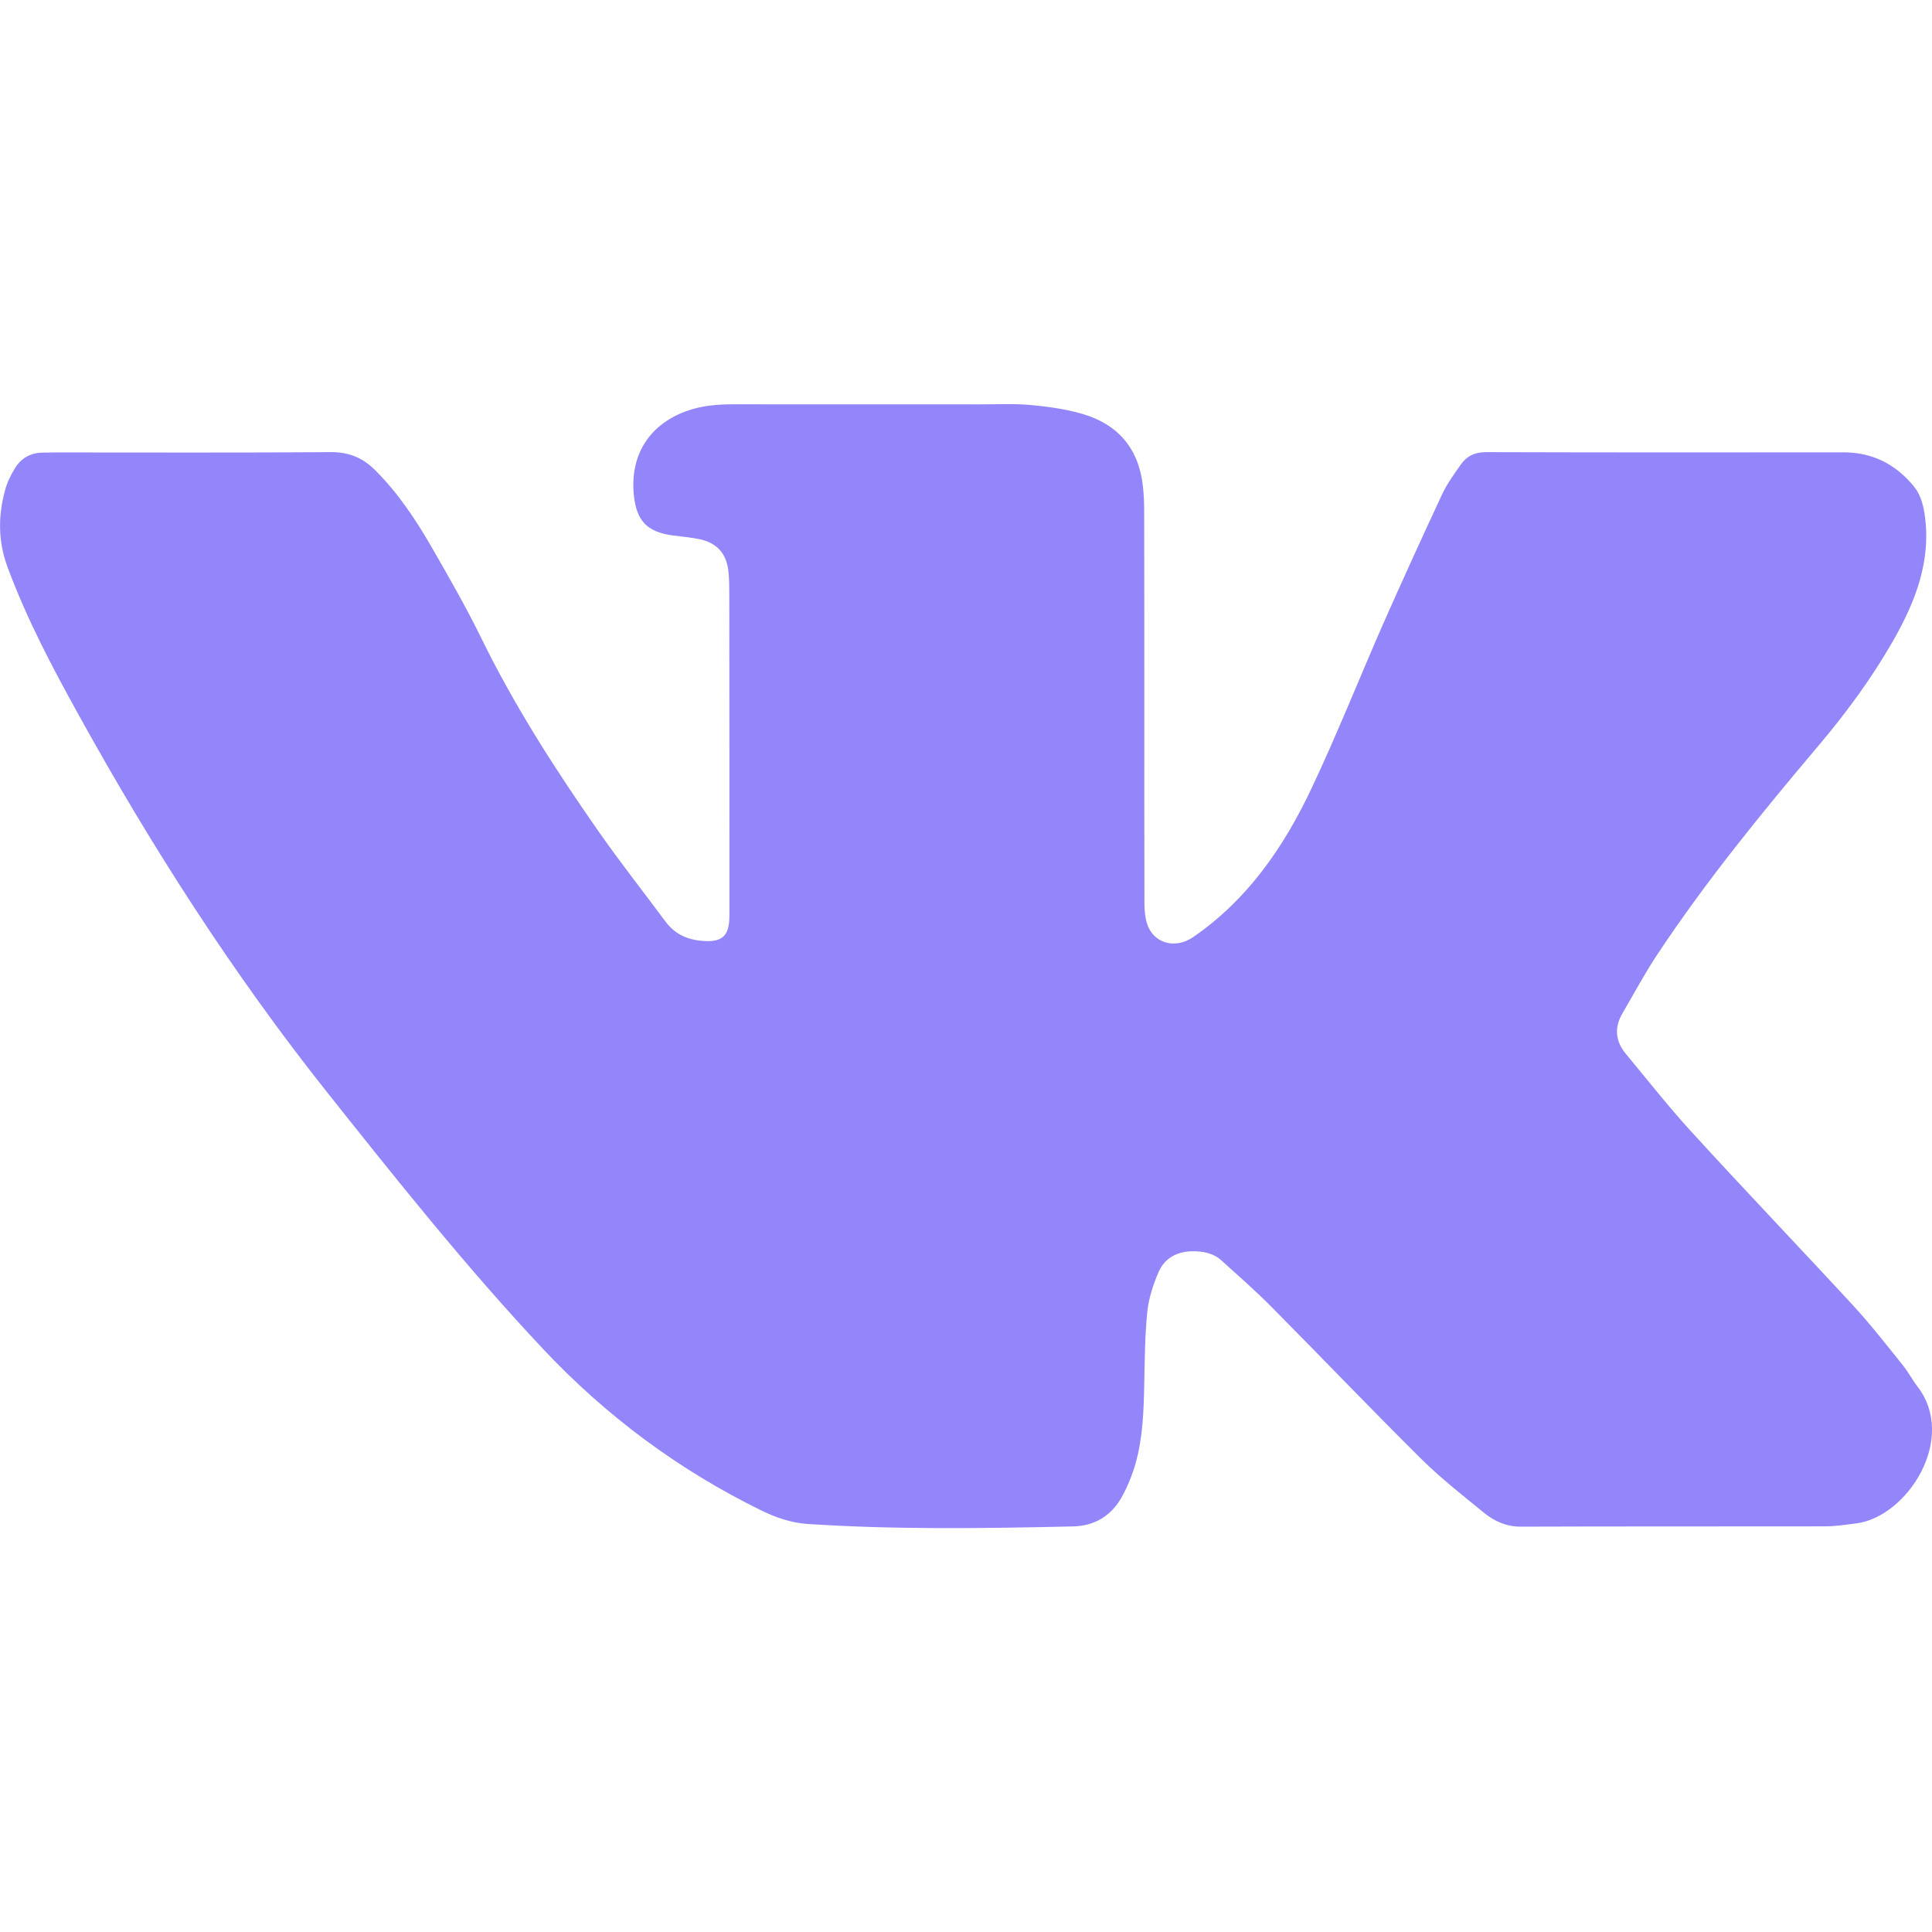
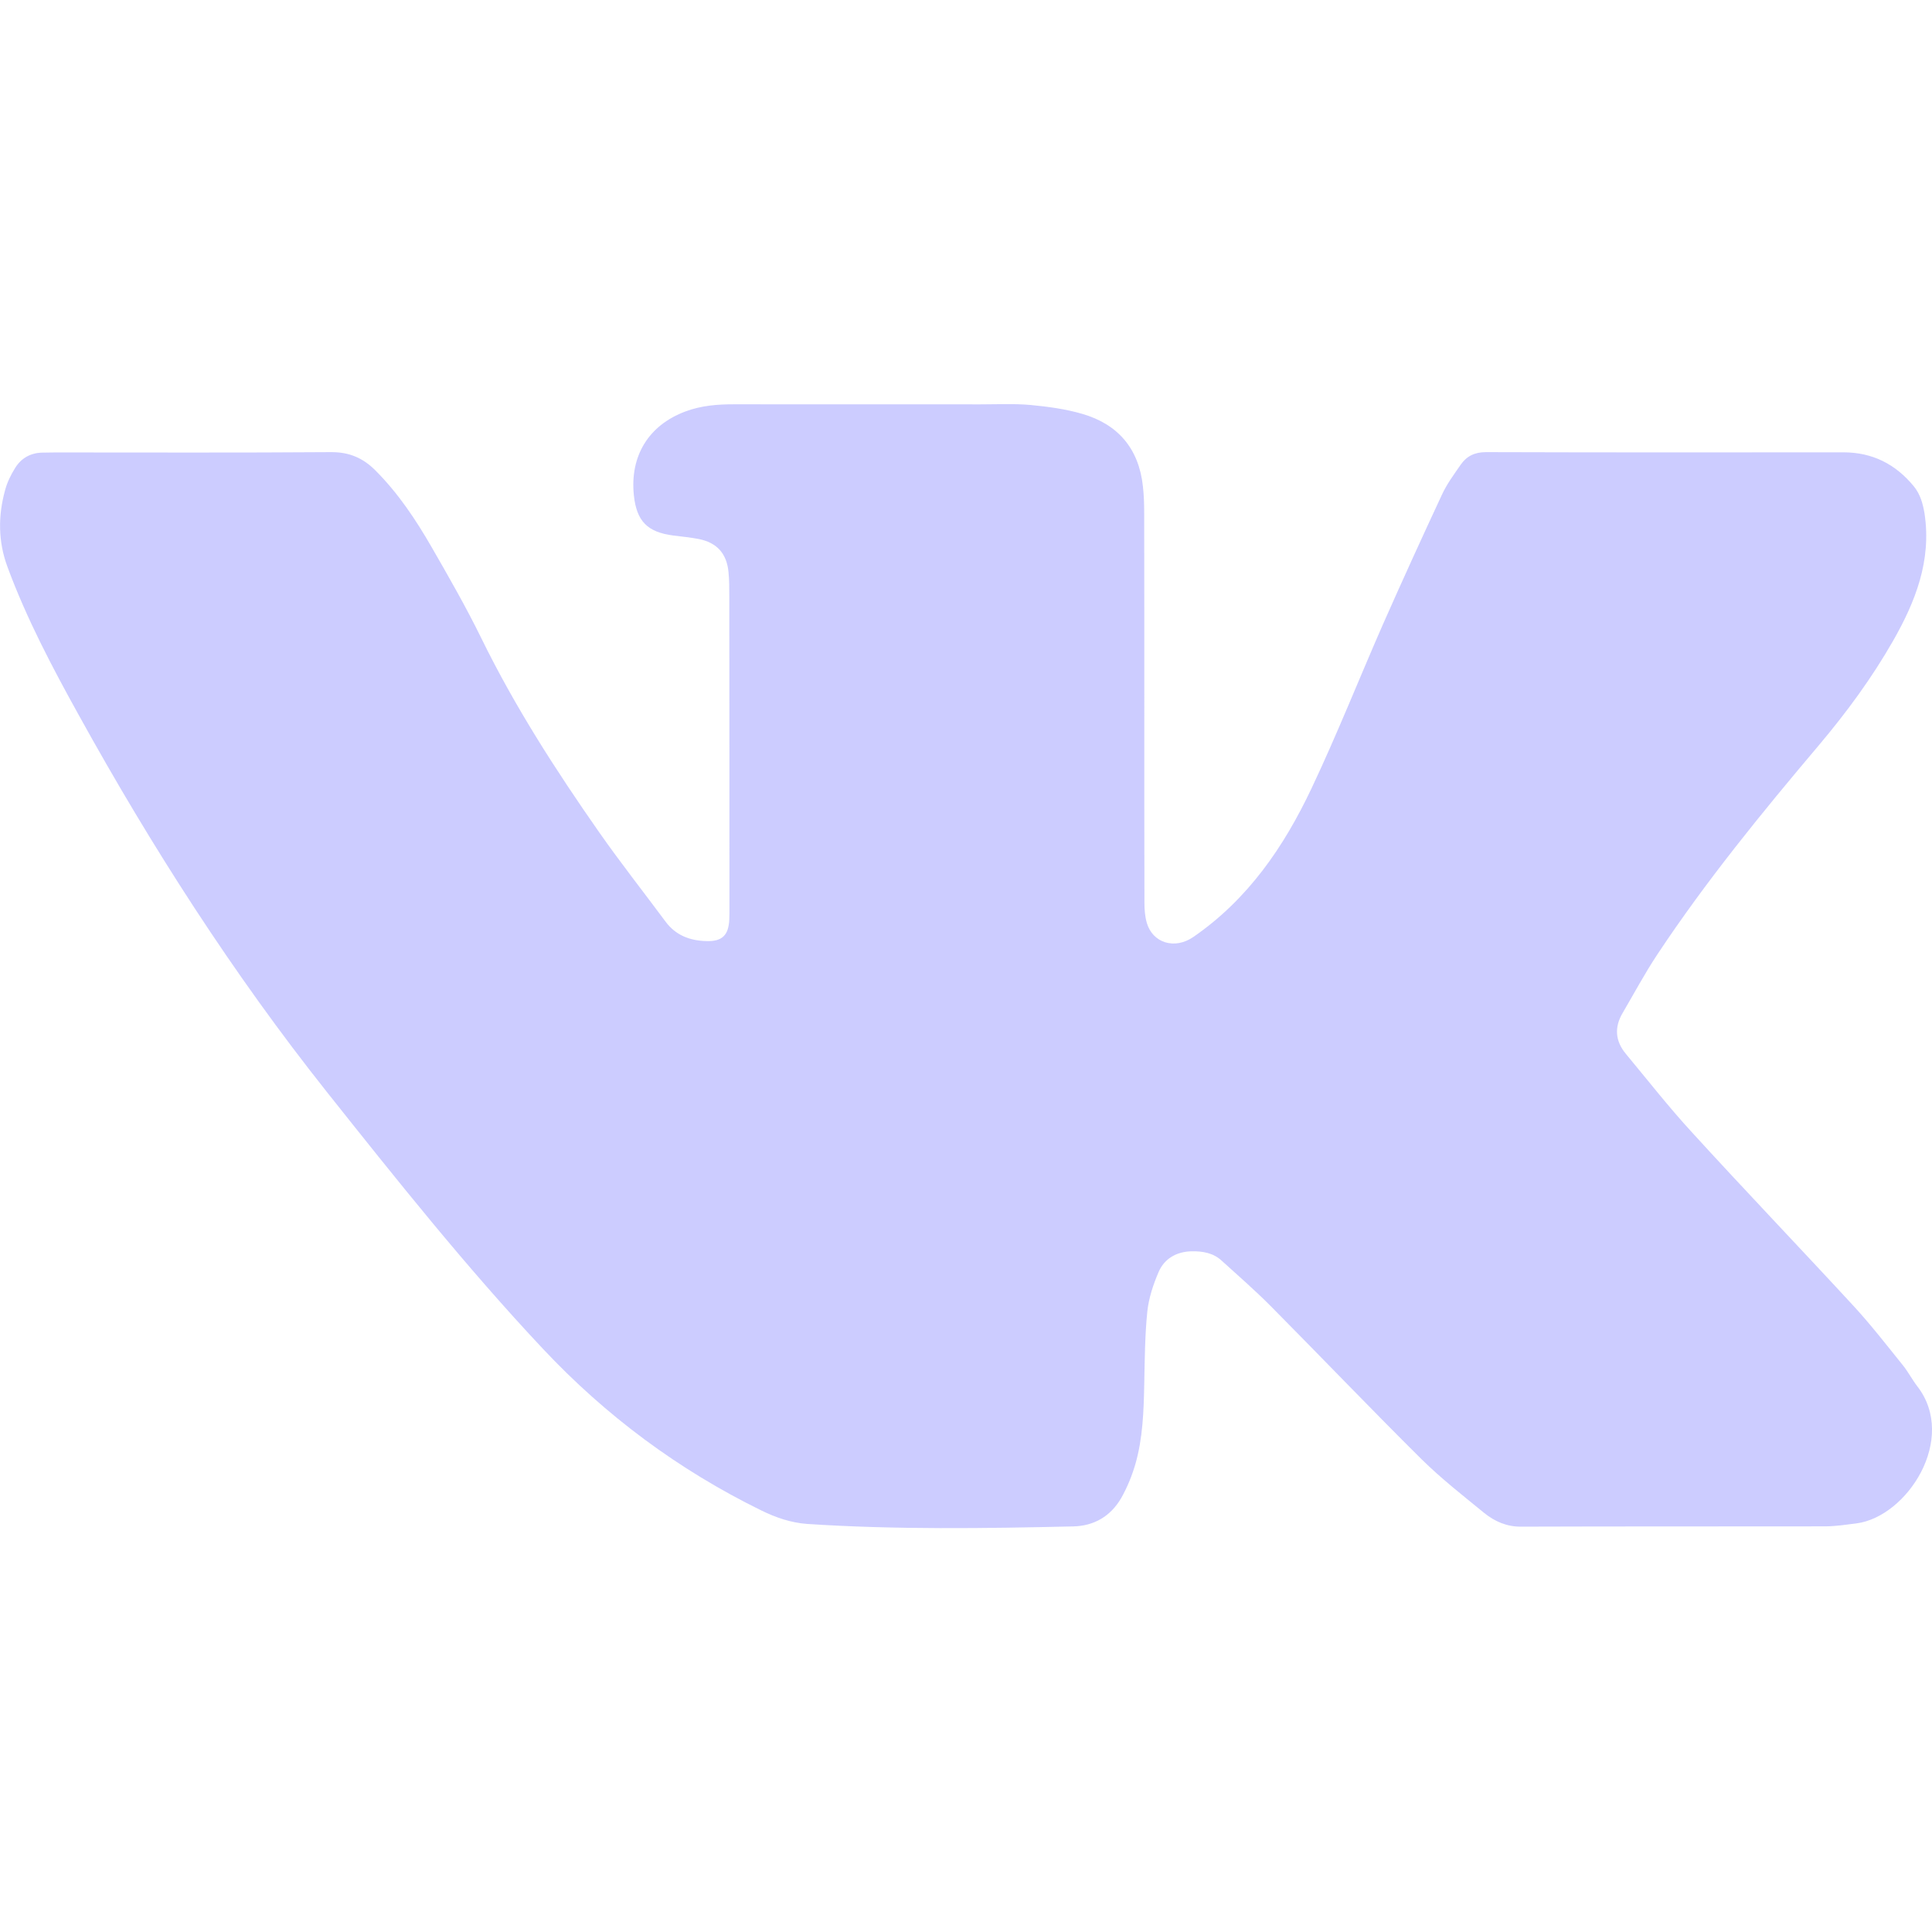
<svg xmlns="http://www.w3.org/2000/svg" version="1.1" id="Capa_1" x="0px" y="0px" viewBox="0 0 31.334 31.334" style="enable-background:new 0 0 31.334 31.334;" xml:space="preserve">
  <g>
-     <path fill="#9386fa" d="M30.109,24.707c-0.167,0.021-0.335,0.047-0.503,0.048c-1.647,0.003-3.294-0.001-4.94,0.005   c-0.229,0.001-0.423-0.084-0.593-0.221c-0.344-0.281-0.698-0.558-1.015-0.87c-0.824-0.817-1.627-1.657-2.445-2.482   c-0.255-0.257-0.527-0.494-0.795-0.737c-0.139-0.131-0.313-0.159-0.493-0.156c-0.241,0.006-0.44,0.115-0.535,0.338   c-0.087,0.202-0.159,0.421-0.182,0.637c-0.04,0.391-0.042,0.784-0.05,1.175c-0.009,0.438-0.022,0.879-0.145,1.305   c-0.055,0.188-0.133,0.379-0.23,0.549c-0.17,0.292-0.438,0.451-0.779,0.458c-1.438,0.033-2.877,0.054-4.313-0.04   c-0.266-0.02-0.511-0.104-0.748-0.221c-1.34-0.658-2.517-1.532-3.54-2.622c-1.245-1.325-2.375-2.746-3.505-4.167   c-1.521-1.916-2.836-3.966-4.018-6.104c-0.432-0.779-0.849-1.569-1.159-2.408c-0.153-0.414-0.153-0.829-0.038-1.246   c0.033-0.124,0.092-0.245,0.16-0.354C0.34,7.434,0.491,7.345,0.684,7.341C0.752,7.34,0.823,7.338,0.891,7.338   c1.494,0,2.986,0.006,4.479-0.005C5.665,7.331,5.891,7.43,6.089,7.63C6.457,7.998,6.743,8.427,7,8.873   c0.28,0.486,0.56,0.975,0.807,1.479c0.543,1.109,1.209,2.143,1.914,3.151c0.344,0.491,0.716,0.963,1.073,1.444   c0.166,0.224,0.396,0.309,0.661,0.316c0.258,0.009,0.363-0.096,0.373-0.354c0.003-0.062,0.002-0.123,0.002-0.185   c0-1.686,0-3.37-0.002-5.055c0-0.131,0-0.263-0.013-0.393c-0.03-0.301-0.189-0.477-0.487-0.535   c-0.135-0.026-0.273-0.038-0.41-0.056c-0.42-0.055-0.594-0.233-0.638-0.655c-0.065-0.637,0.24-1.134,0.837-1.357   c0.257-0.096,0.523-0.117,0.795-0.116c1.331,0.002,2.662,0,3.993,0.001c0.27,0,0.54-0.014,0.808,0.01   c0.281,0.027,0.565,0.064,0.838,0.144c0.582,0.168,0.919,0.564,0.985,1.174c0.017,0.146,0.021,0.292,0.021,0.438   c0.002,1.023,0.002,2.046,0.002,3.069c0,1.085-0.001,2.17,0.002,3.255c0,0.106,0.009,0.217,0.038,0.318   c0.095,0.329,0.453,0.438,0.754,0.231c0.887-0.611,1.469-1.462,1.917-2.409c0.414-0.875,0.771-1.777,1.16-2.664   c0.311-0.703,0.63-1.402,0.955-2.099c0.079-0.173,0.196-0.33,0.305-0.488c0.099-0.142,0.229-0.204,0.412-0.204   c1.933,0.006,3.862,0.005,5.794,0.003c0.473,0,0.848,0.192,1.143,0.551c0.104,0.128,0.147,0.278,0.174,0.443   c0.115,0.761-0.146,1.424-0.51,2.063c-0.345,0.604-0.755,1.161-1.201,1.69c-0.924,1.094-1.83,2.201-2.622,3.396   c-0.204,0.307-0.378,0.634-0.564,0.951c-0.137,0.232-0.119,0.455,0.053,0.662c0.349,0.42,0.687,0.852,1.054,1.253   c0.872,0.956,1.766,1.889,2.643,2.84c0.281,0.306,0.535,0.634,0.796,0.958c0.086,0.107,0.15,0.232,0.234,0.341   C31.751,23.33,30.935,24.598,30.109,24.707z" />
+     <path fill="#ccccff" d="M30.109,24.707c-0.167,0.021-0.335,0.047-0.503,0.048c-1.647,0.003-3.294-0.001-4.94,0.005   c-0.229,0.001-0.423-0.084-0.593-0.221c-0.344-0.281-0.698-0.558-1.015-0.87c-0.824-0.817-1.627-1.657-2.445-2.482   c-0.255-0.257-0.527-0.494-0.795-0.737c-0.139-0.131-0.313-0.159-0.493-0.156c-0.241,0.006-0.44,0.115-0.535,0.338   c-0.087,0.202-0.159,0.421-0.182,0.637c-0.04,0.391-0.042,0.784-0.05,1.175c-0.009,0.438-0.022,0.879-0.145,1.305   c-0.055,0.188-0.133,0.379-0.23,0.549c-0.17,0.292-0.438,0.451-0.779,0.458c-1.438,0.033-2.877,0.054-4.313-0.04   c-0.266-0.02-0.511-0.104-0.748-0.221c-1.34-0.658-2.517-1.532-3.54-2.622c-1.245-1.325-2.375-2.746-3.505-4.167   c-1.521-1.916-2.836-3.966-4.018-6.104c-0.432-0.779-0.849-1.569-1.159-2.408c-0.153-0.414-0.153-0.829-0.038-1.246   c0.033-0.124,0.092-0.245,0.16-0.354C0.34,7.434,0.491,7.345,0.684,7.341C0.752,7.34,0.823,7.338,0.891,7.338   c1.494,0,2.986,0.006,4.479-0.005C5.665,7.331,5.891,7.43,6.089,7.63C6.457,7.998,6.743,8.427,7,8.873   c0.28,0.486,0.56,0.975,0.807,1.479c0.543,1.109,1.209,2.143,1.914,3.151c0.344,0.491,0.716,0.963,1.073,1.444   c0.166,0.224,0.396,0.309,0.661,0.316c0.258,0.009,0.363-0.096,0.373-0.354c0.003-0.062,0.002-0.123,0.002-0.185   c0-1.686,0-3.37-0.002-5.055c0-0.131,0-0.263-0.013-0.393c-0.03-0.301-0.189-0.477-0.487-0.535   c-0.135-0.026-0.273-0.038-0.41-0.056c-0.42-0.055-0.594-0.233-0.638-0.655c-0.065-0.637,0.24-1.134,0.837-1.357   c0.257-0.096,0.523-0.117,0.795-0.116c1.331,0.002,2.662,0,3.993,0.001c0.27,0,0.54-0.014,0.808,0.01   c0.281,0.027,0.565,0.064,0.838,0.144c0.582,0.168,0.919,0.564,0.985,1.174c0.017,0.146,0.021,0.292,0.021,0.438   c0.002,1.023,0.002,2.046,0.002,3.069c0,1.085-0.001,2.17,0.002,3.255c0,0.106,0.009,0.217,0.038,0.318   c0.095,0.329,0.453,0.438,0.754,0.231c0.887-0.611,1.469-1.462,1.917-2.409c0.414-0.875,0.771-1.777,1.16-2.664   c0.311-0.703,0.63-1.402,0.955-2.099c0.079-0.173,0.196-0.33,0.305-0.488c0.099-0.142,0.229-0.204,0.412-0.204   c1.933,0.006,3.862,0.005,5.794,0.003c0.473,0,0.848,0.192,1.143,0.551c0.104,0.128,0.147,0.278,0.174,0.443   c0.115,0.761-0.146,1.424-0.51,2.063c-0.345,0.604-0.755,1.161-1.201,1.69c-0.924,1.094-1.83,2.201-2.622,3.396   c-0.204,0.307-0.378,0.634-0.564,0.951c-0.137,0.232-0.119,0.455,0.053,0.662c0.349,0.42,0.687,0.852,1.054,1.253   c0.872,0.956,1.766,1.889,2.643,2.84c0.281,0.306,0.535,0.634,0.796,0.958c0.086,0.107,0.15,0.232,0.234,0.341   C31.751,23.33,30.935,24.598,30.109,24.707z" />
  </g>
</svg>
